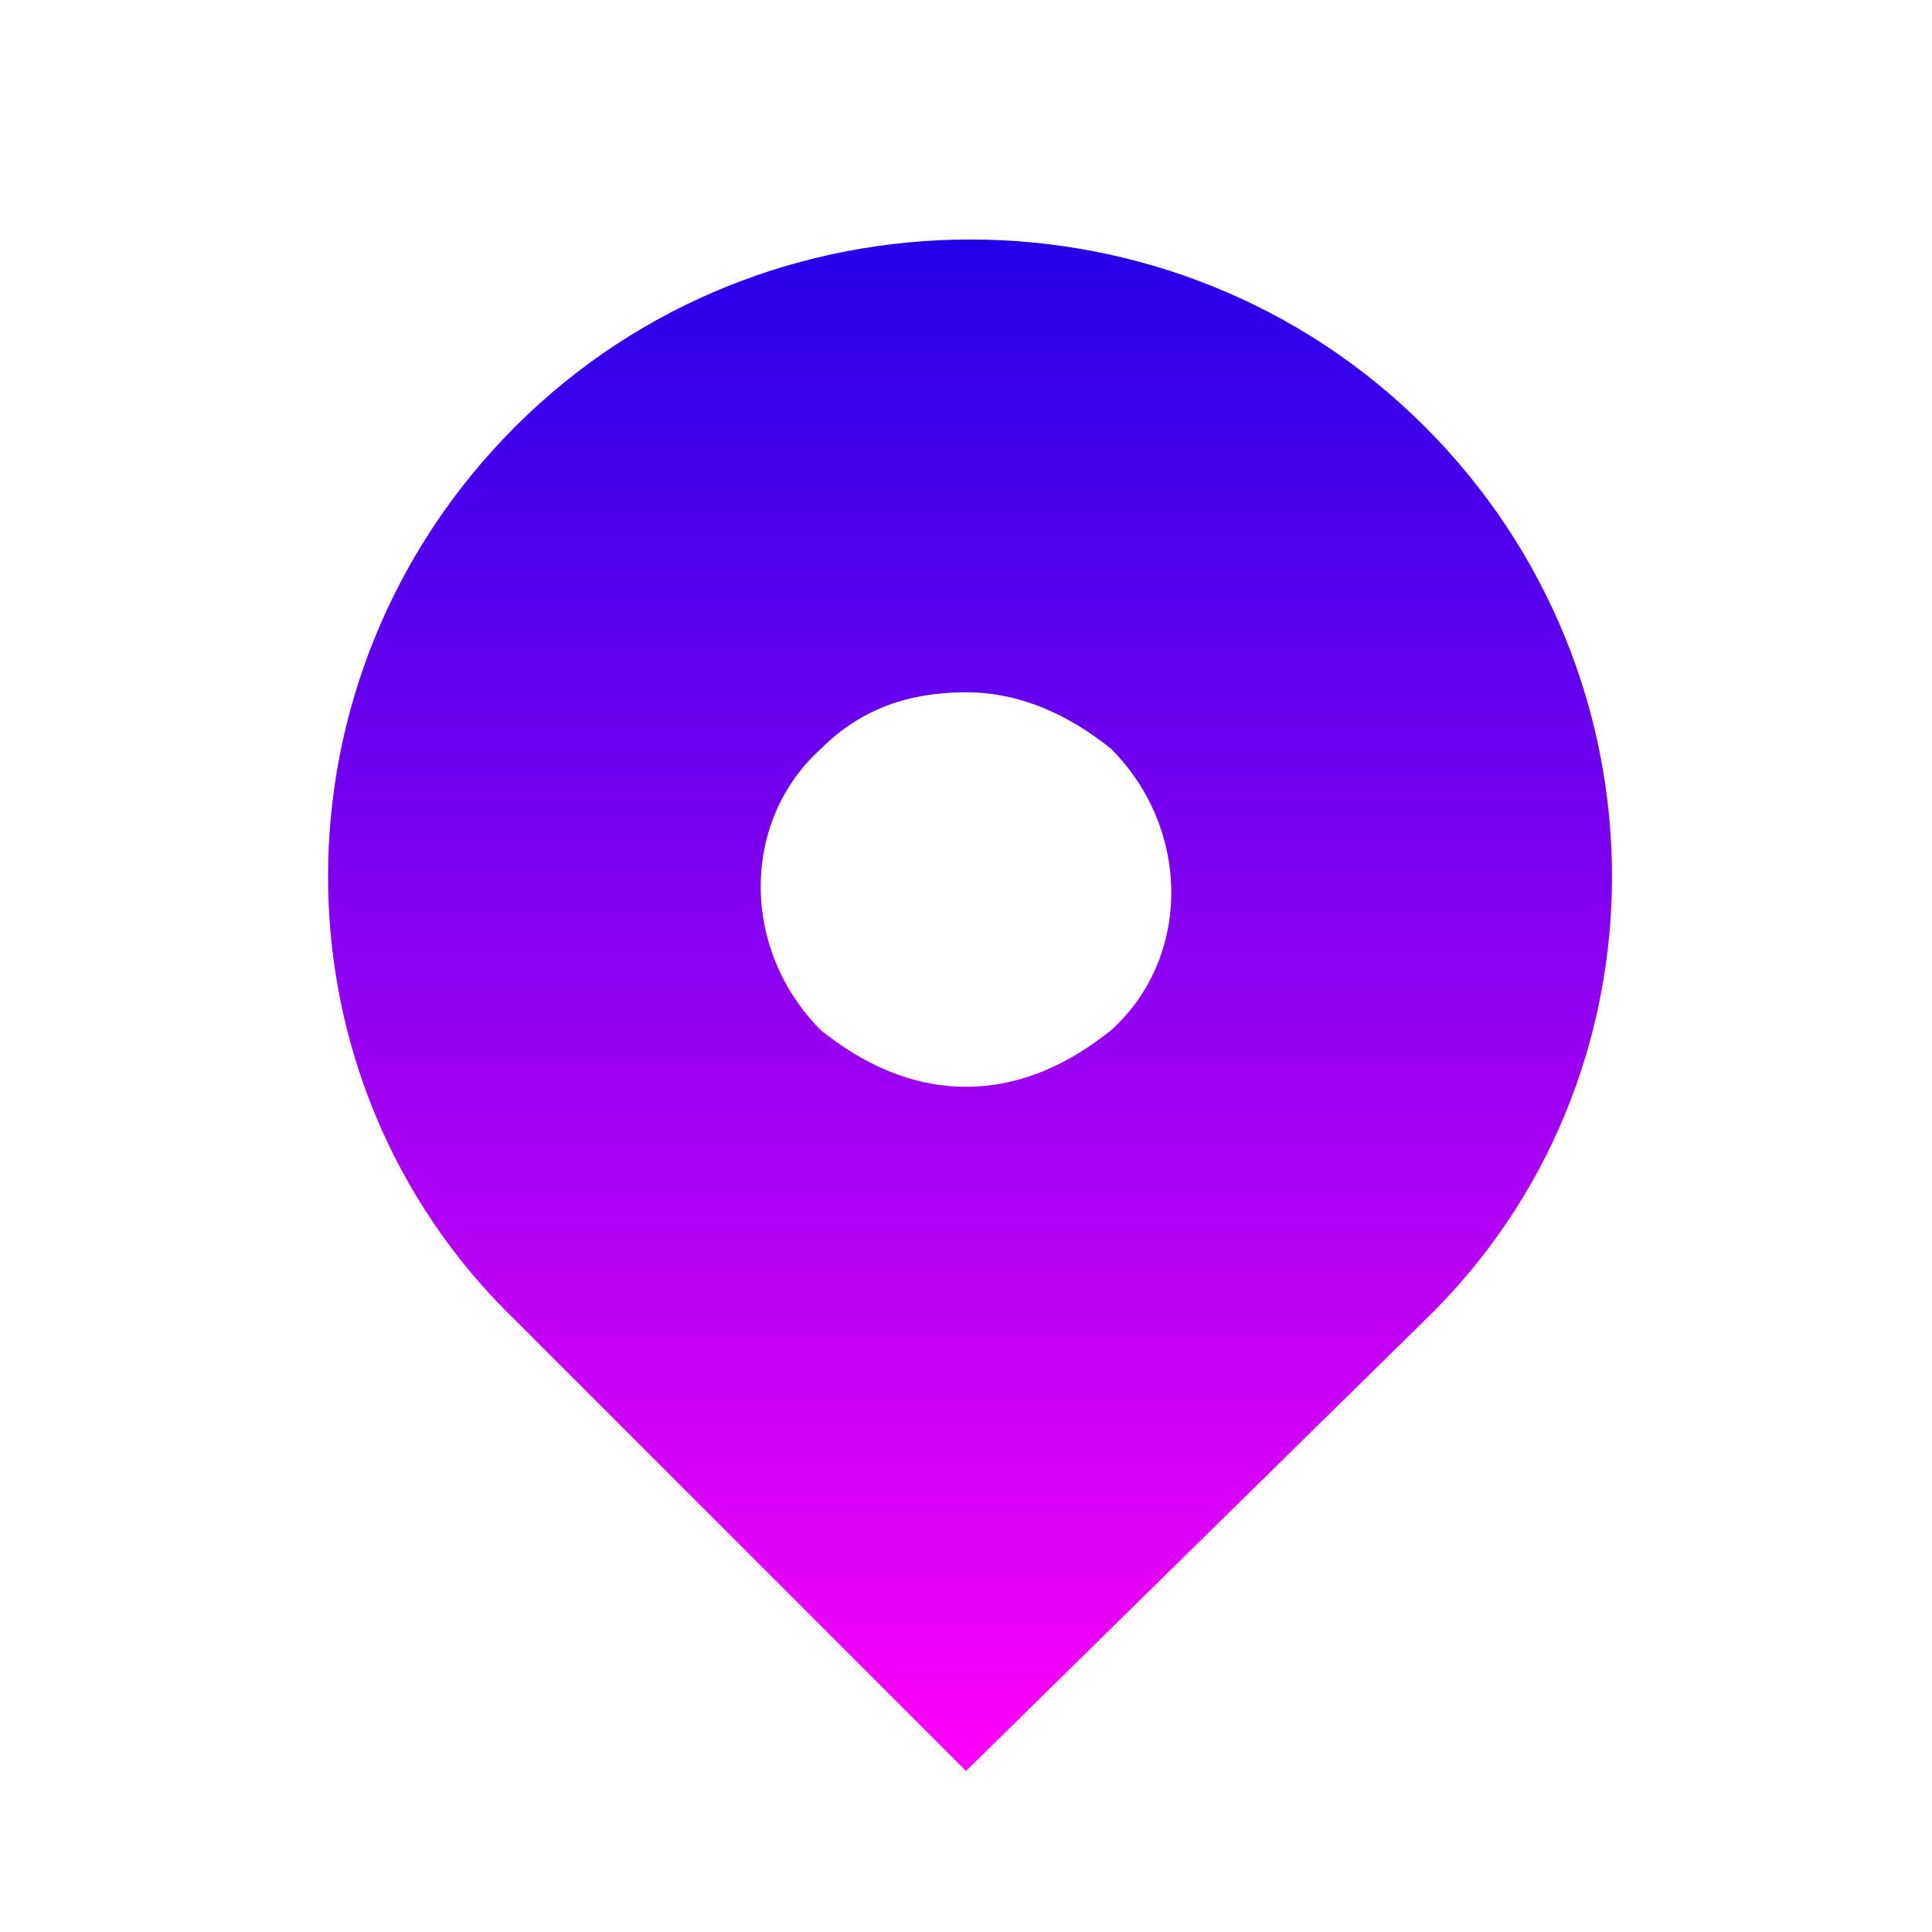
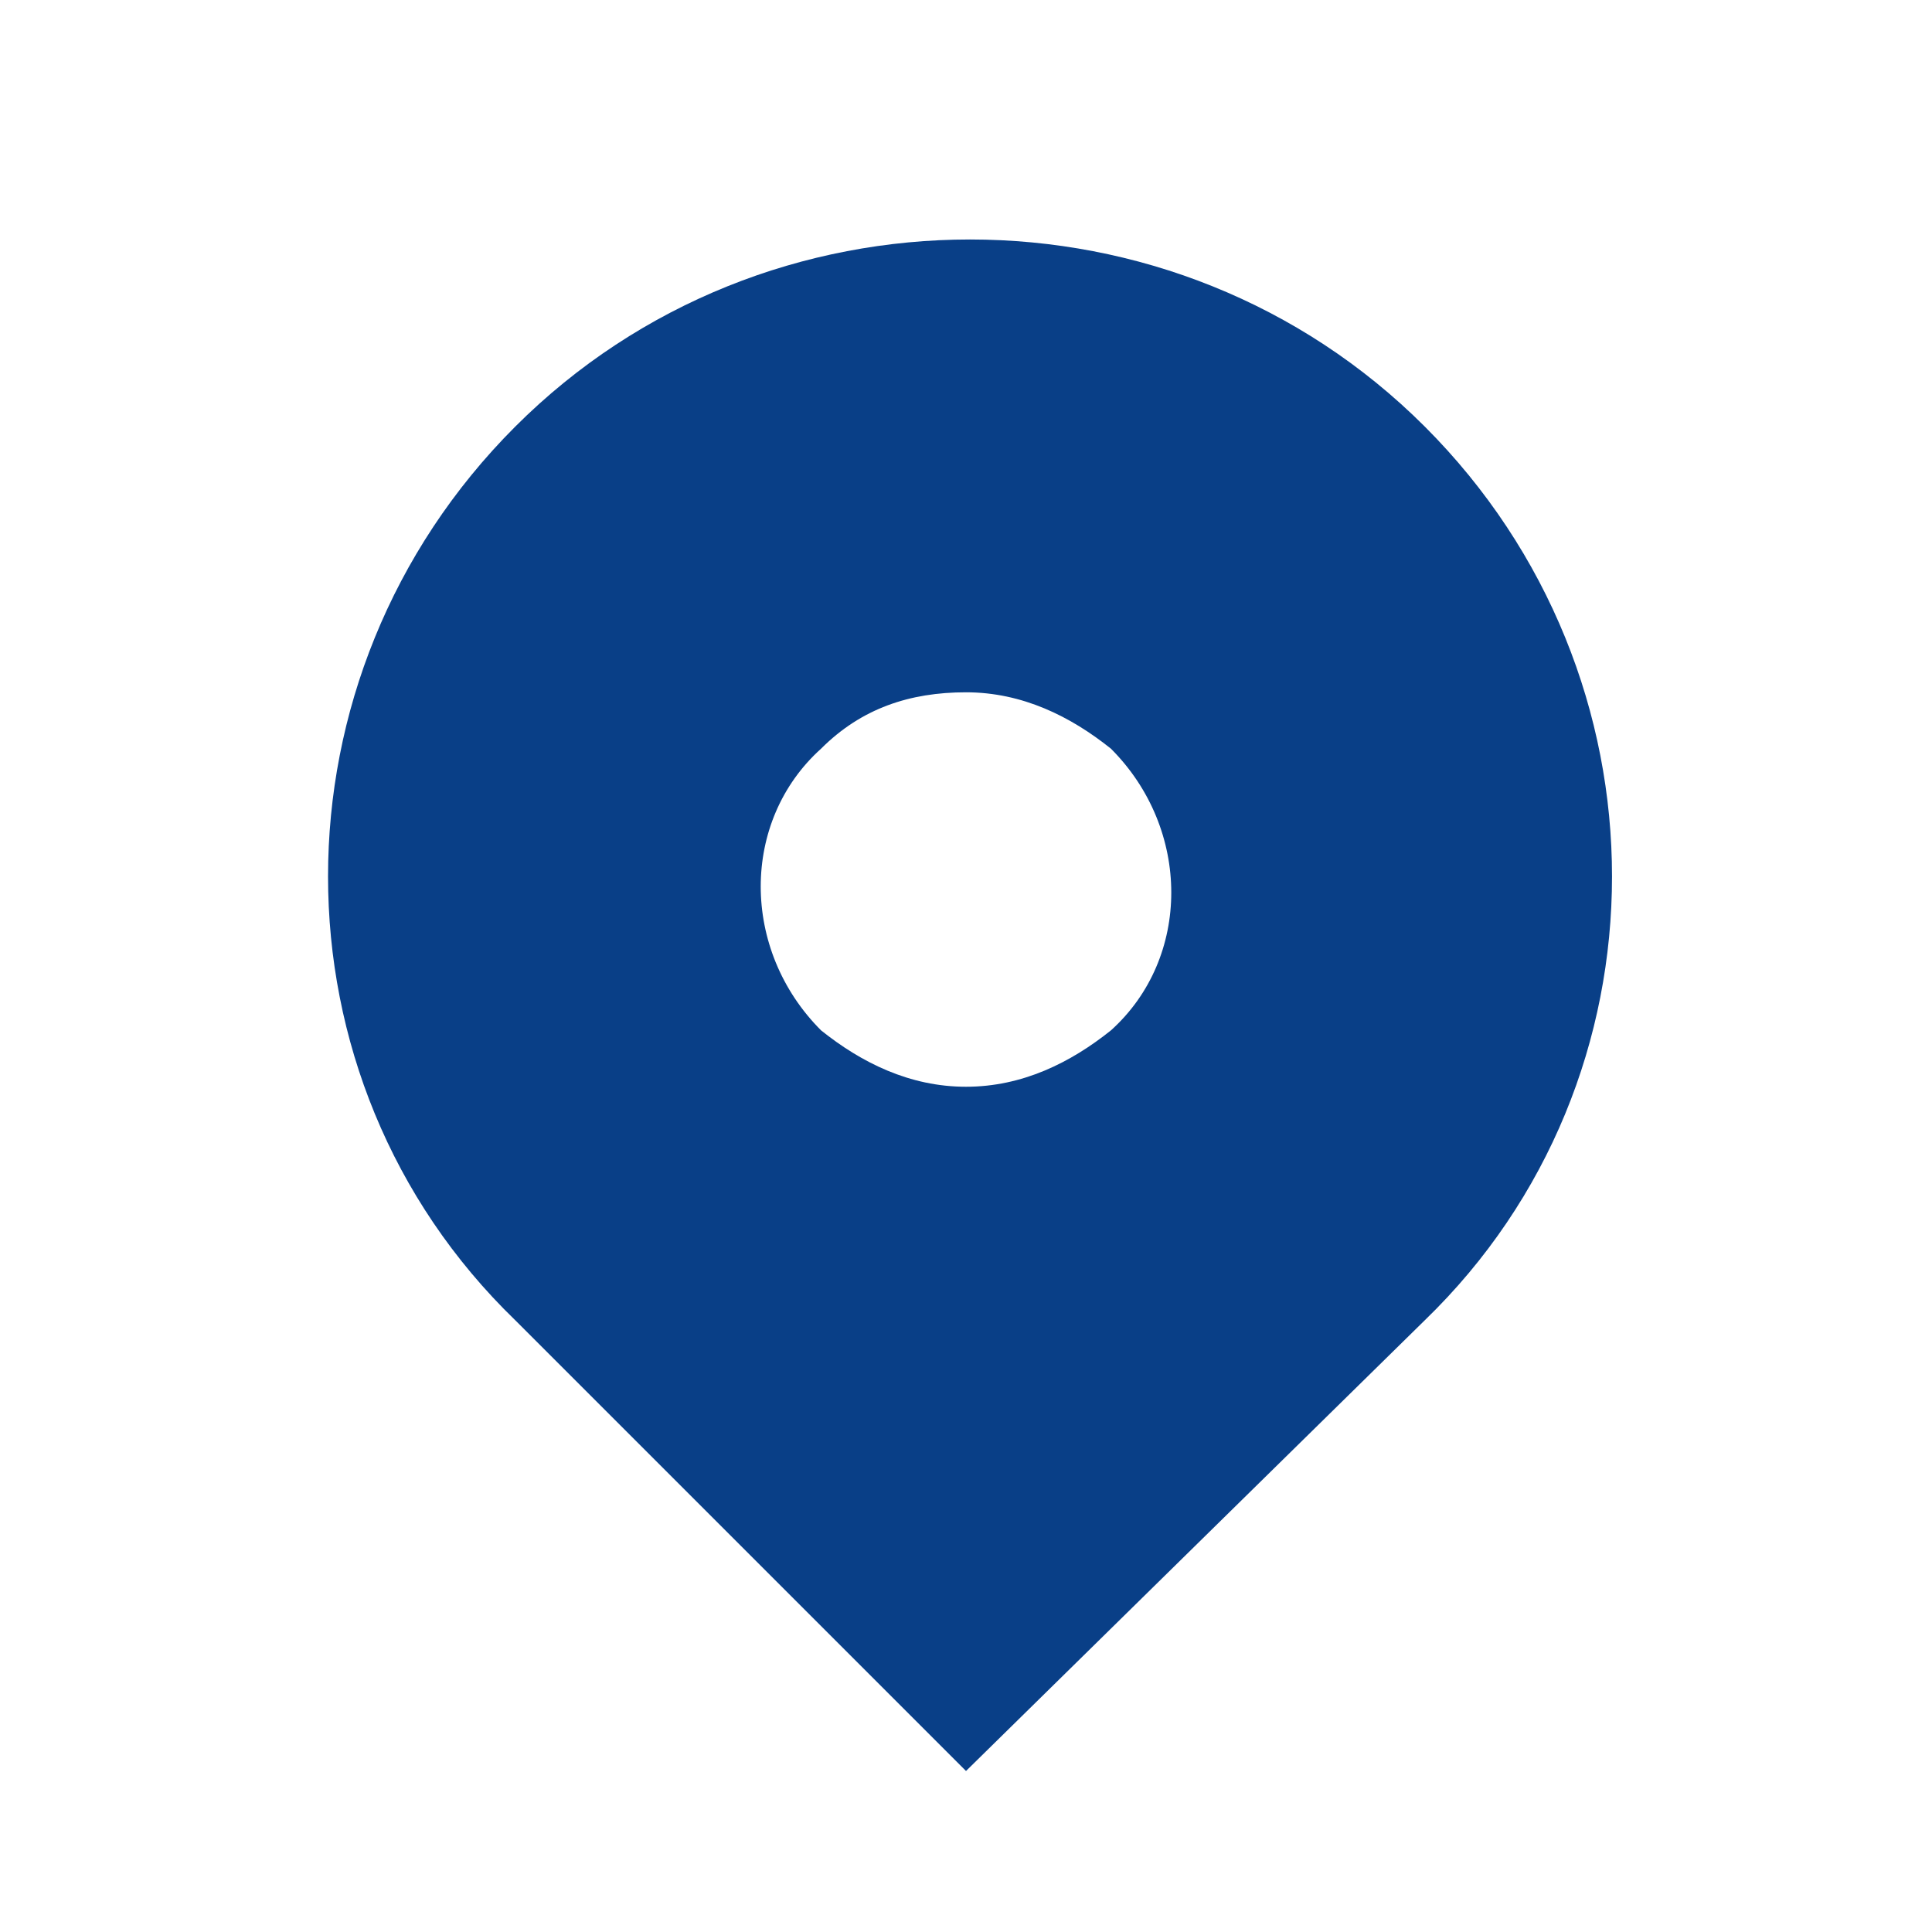
<svg xmlns="http://www.w3.org/2000/svg" version="1.1" id="Layer_1" x="0px" y="0px" viewBox="0 0 24 24" style="enable-background:new 0 0 24 24;" xml:space="preserve">
  <style type="text/css">
- 	.st0{fill:url(#SVGID_1_);}
+ 	.st0{fill:#093F87;}
</style>
-   <linearGradient id="SVGID_1_" gradientUnits="userSpaceOnUse" x1="12.001" y1="21.999" x2="12.001" y2="2.999">
-     <stop offset="0" style="stop-color:#FF00F9" />
-     <stop offset="1" style="stop-color:#2400E9" />
-   </linearGradient>
-   <path class="st0" d="M17.7,5.3c-3.1-3.1-8.2-3.1-11.3,0c-3.1,3.1-3.1,8.1,0,11.1L12,22l5.7-5.6C20.8,13.4,20.8,8.4,17.7,5.3z   M12,13.5c-0.7,0-1.3-0.3-1.8-0.7c-1-1-1-2.6,0-3.5c0.5-0.5,1.1-0.7,1.8-0.7s1.3,0.3,1.8,0.7c1,1,1,2.6,0,3.5  C13.3,13.2,12.7,13.5,12,13.5z" />
+   <path class="st0" d="M17.7,5.3c-3.1-3.1-8.2-3.1-11.3,0s-3.1,8.1,0,11.1L12,22l5.7-5.6C20.8,13.4,20.8,8.4,17.7,5.3z M12,13.5  c-0.7,0-1.3-0.3-1.8-0.7c-1-1-1-2.6,0-3.5c0.5-0.5,1.1-0.7,1.8-0.7s1.3,0.3,1.8,0.7c1,1,1,2.6,0,3.5C13.3,13.2,12.7,13.5,12,13.5z" />
</svg>
